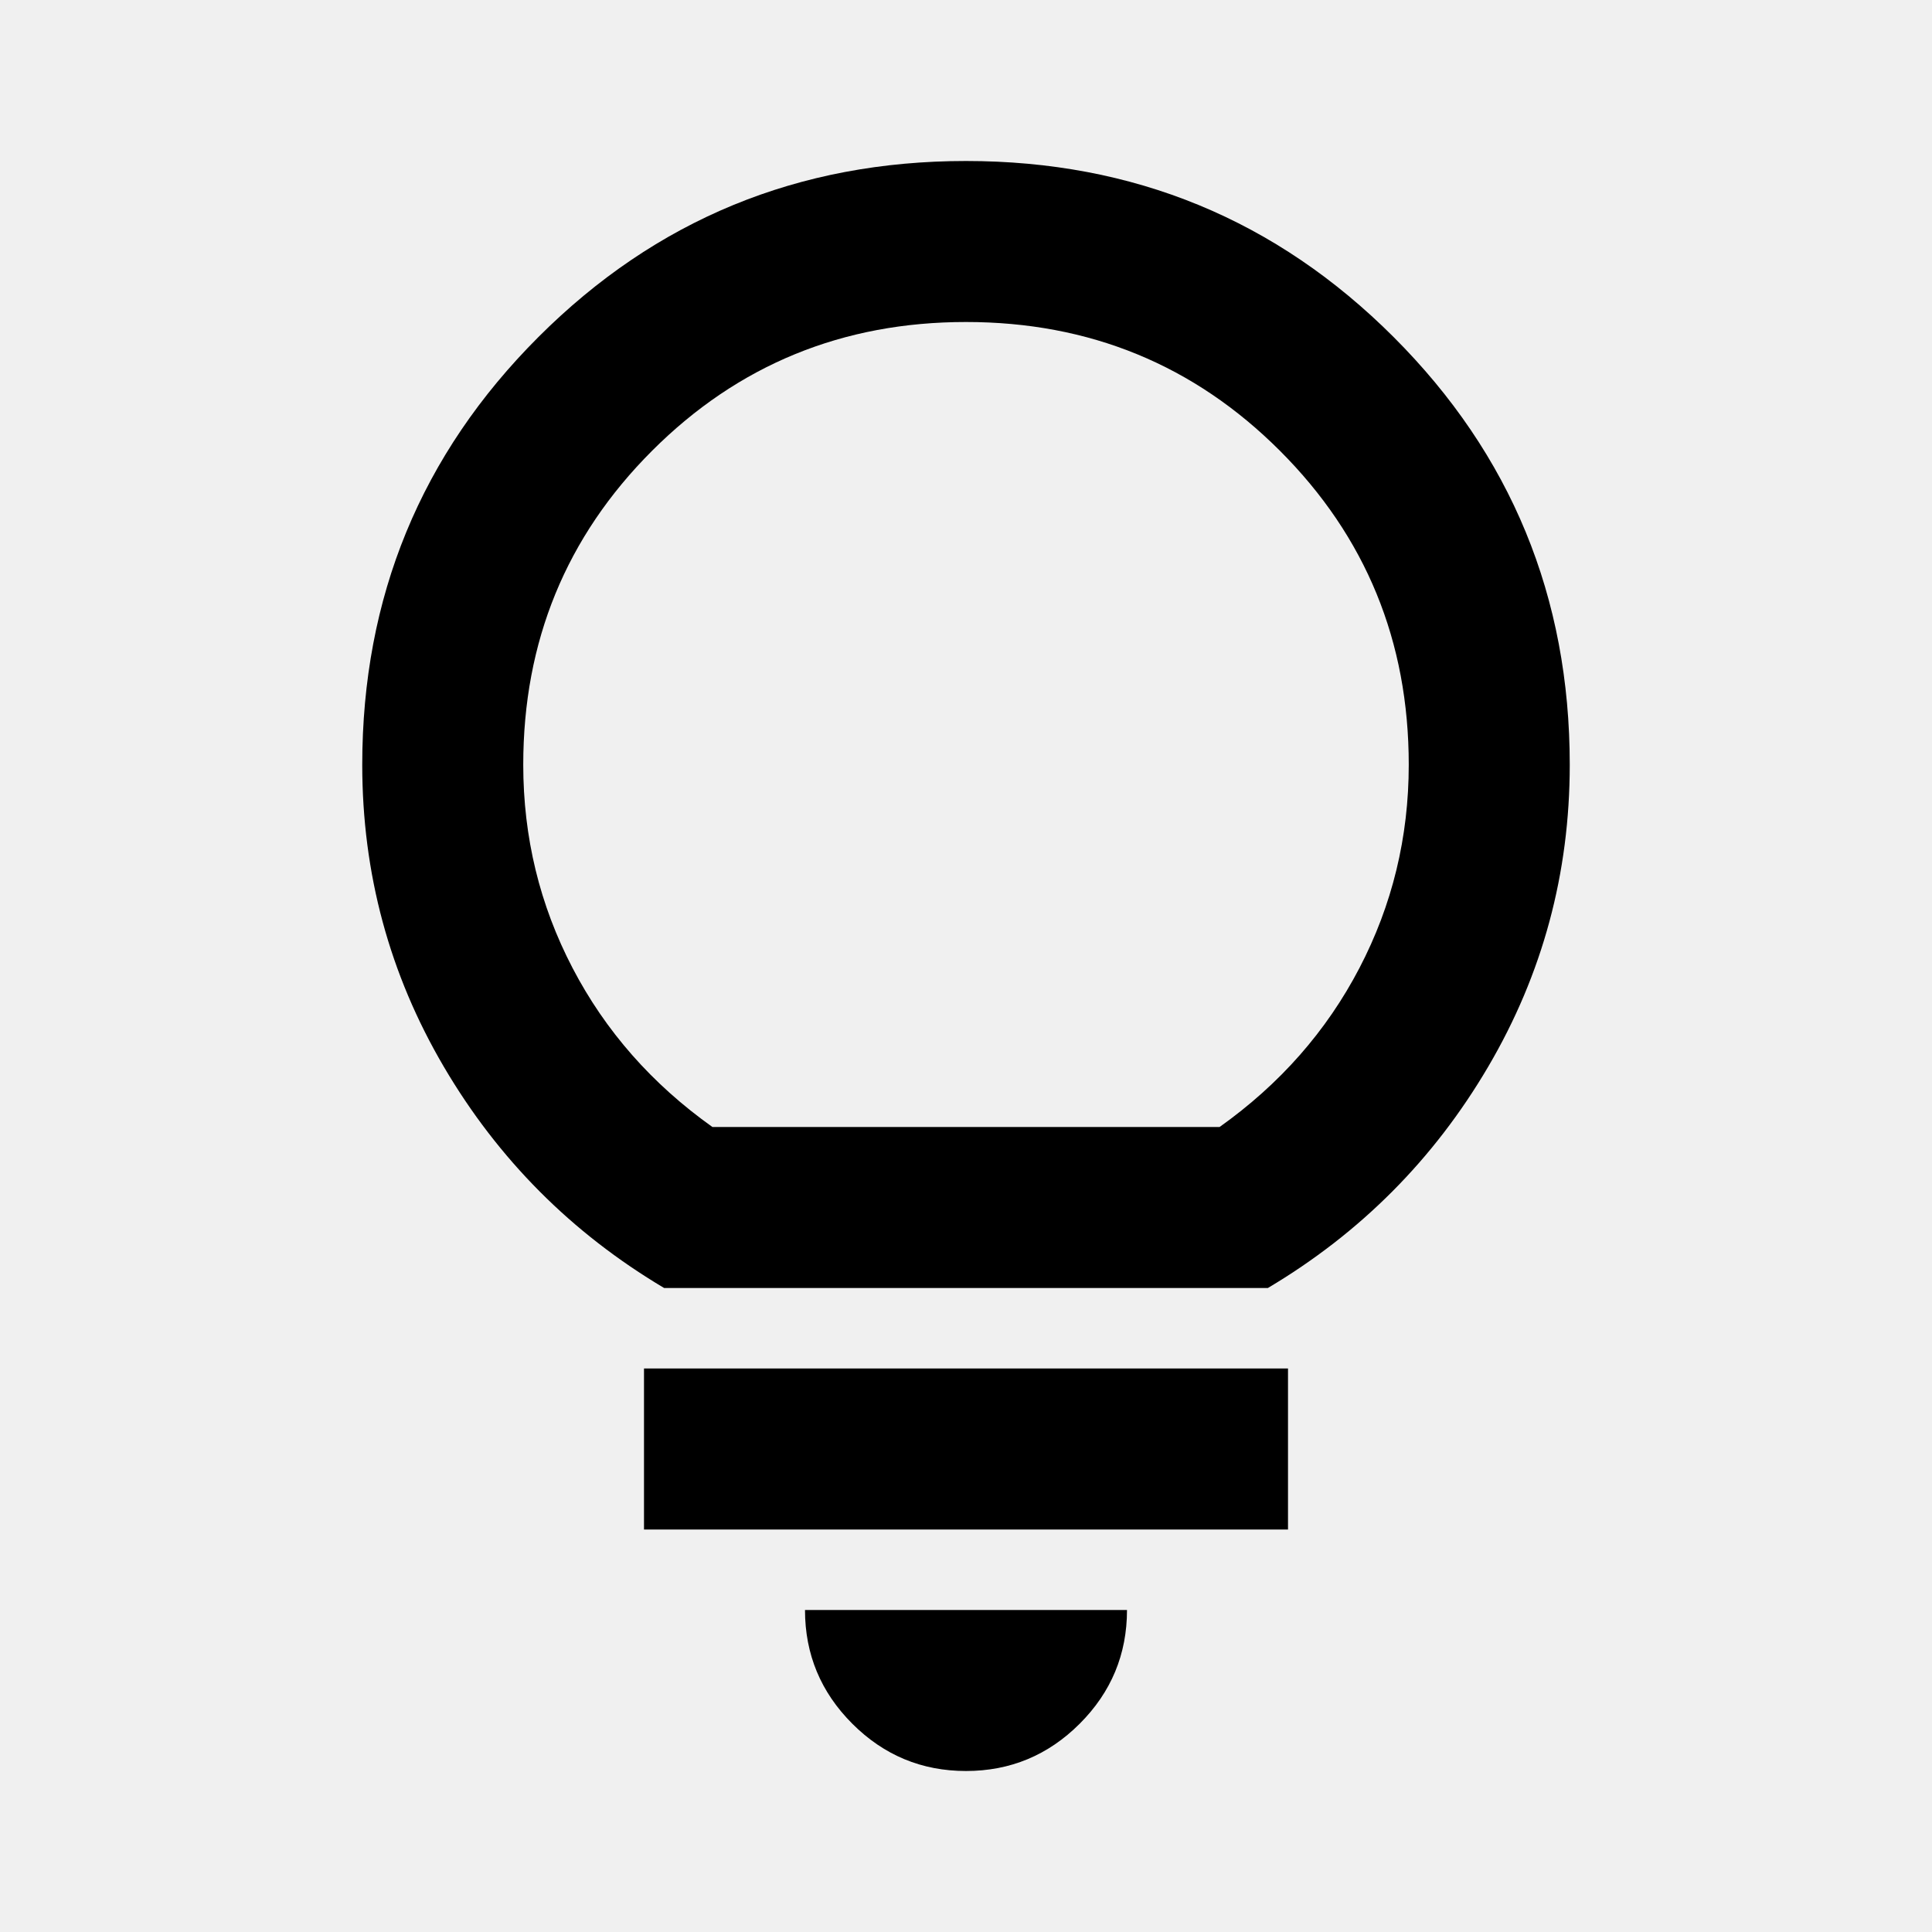
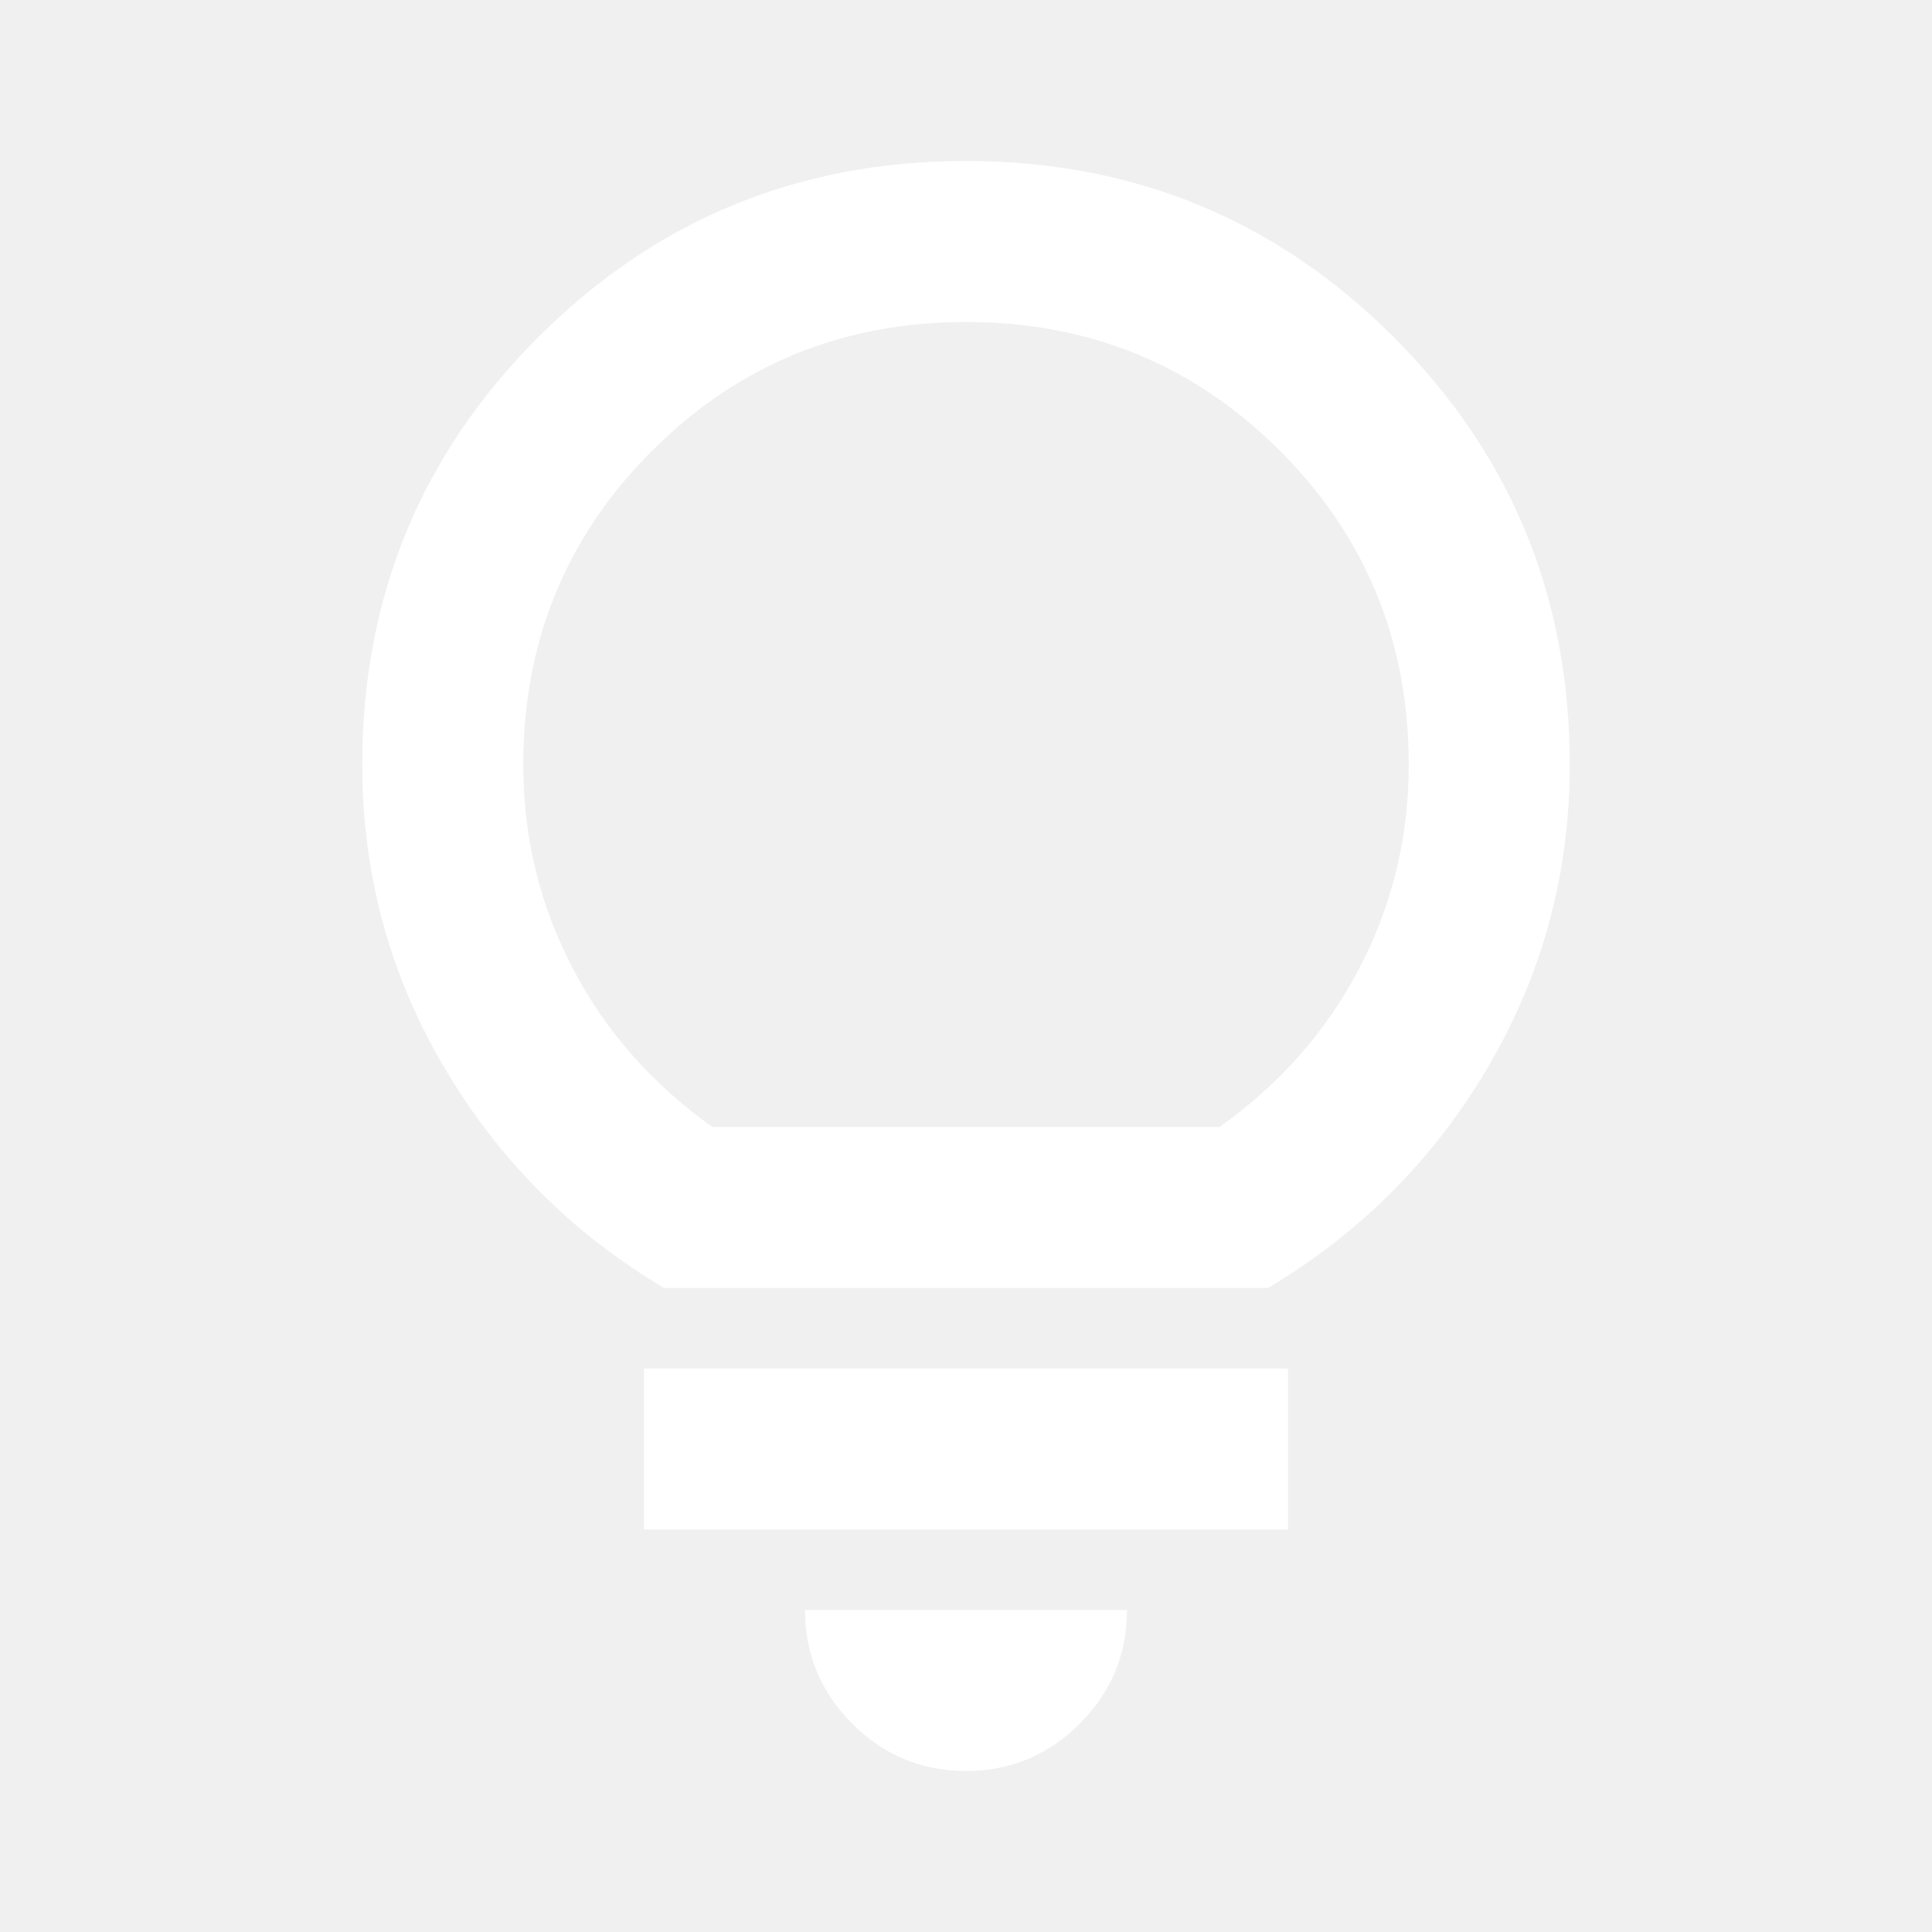
<svg xmlns="http://www.w3.org/2000/svg" height="24" viewBox="0 -960 960 960" width="24">
-   <path d="M480-80q-33 0-56.5-23.5T400-160h160q0 33-23.5 56.5T480-80ZM320-200v-80h320v80H320Zm10-120q-69-41-109.5-110T180-580q0-125 87.5-212.5T480-880q125 0 212.5 87.5T780-580q0 81-40.5 150T630-320H330Zm24-80h252q45-32 69.5-79T700-580q0-92-64-156t-156-64q-92 0-156 64t-64 156q0 54 24.5 101t69.5 79Zm126 0Z" />
+   <path d="M480-80q-33 0-56.5-23.5T400-160h160q0 33-23.5 56.5T480-80ZM320-200v-80h320v80H320Zm10-120q-69-41-109.5-110T180-580q0-125 87.5-212.5T480-880q125 0 212.5 87.5T780-580q0 81-40.5 150T630-320H330Zm24-80h252q45-32 69.5-79T700-580q0-92-64-156t-156-64q-92 0-156 64t-64 156q0 54 24.5 101t69.5 79Zm126 0Z" fill="#ffffff" />
</svg>
